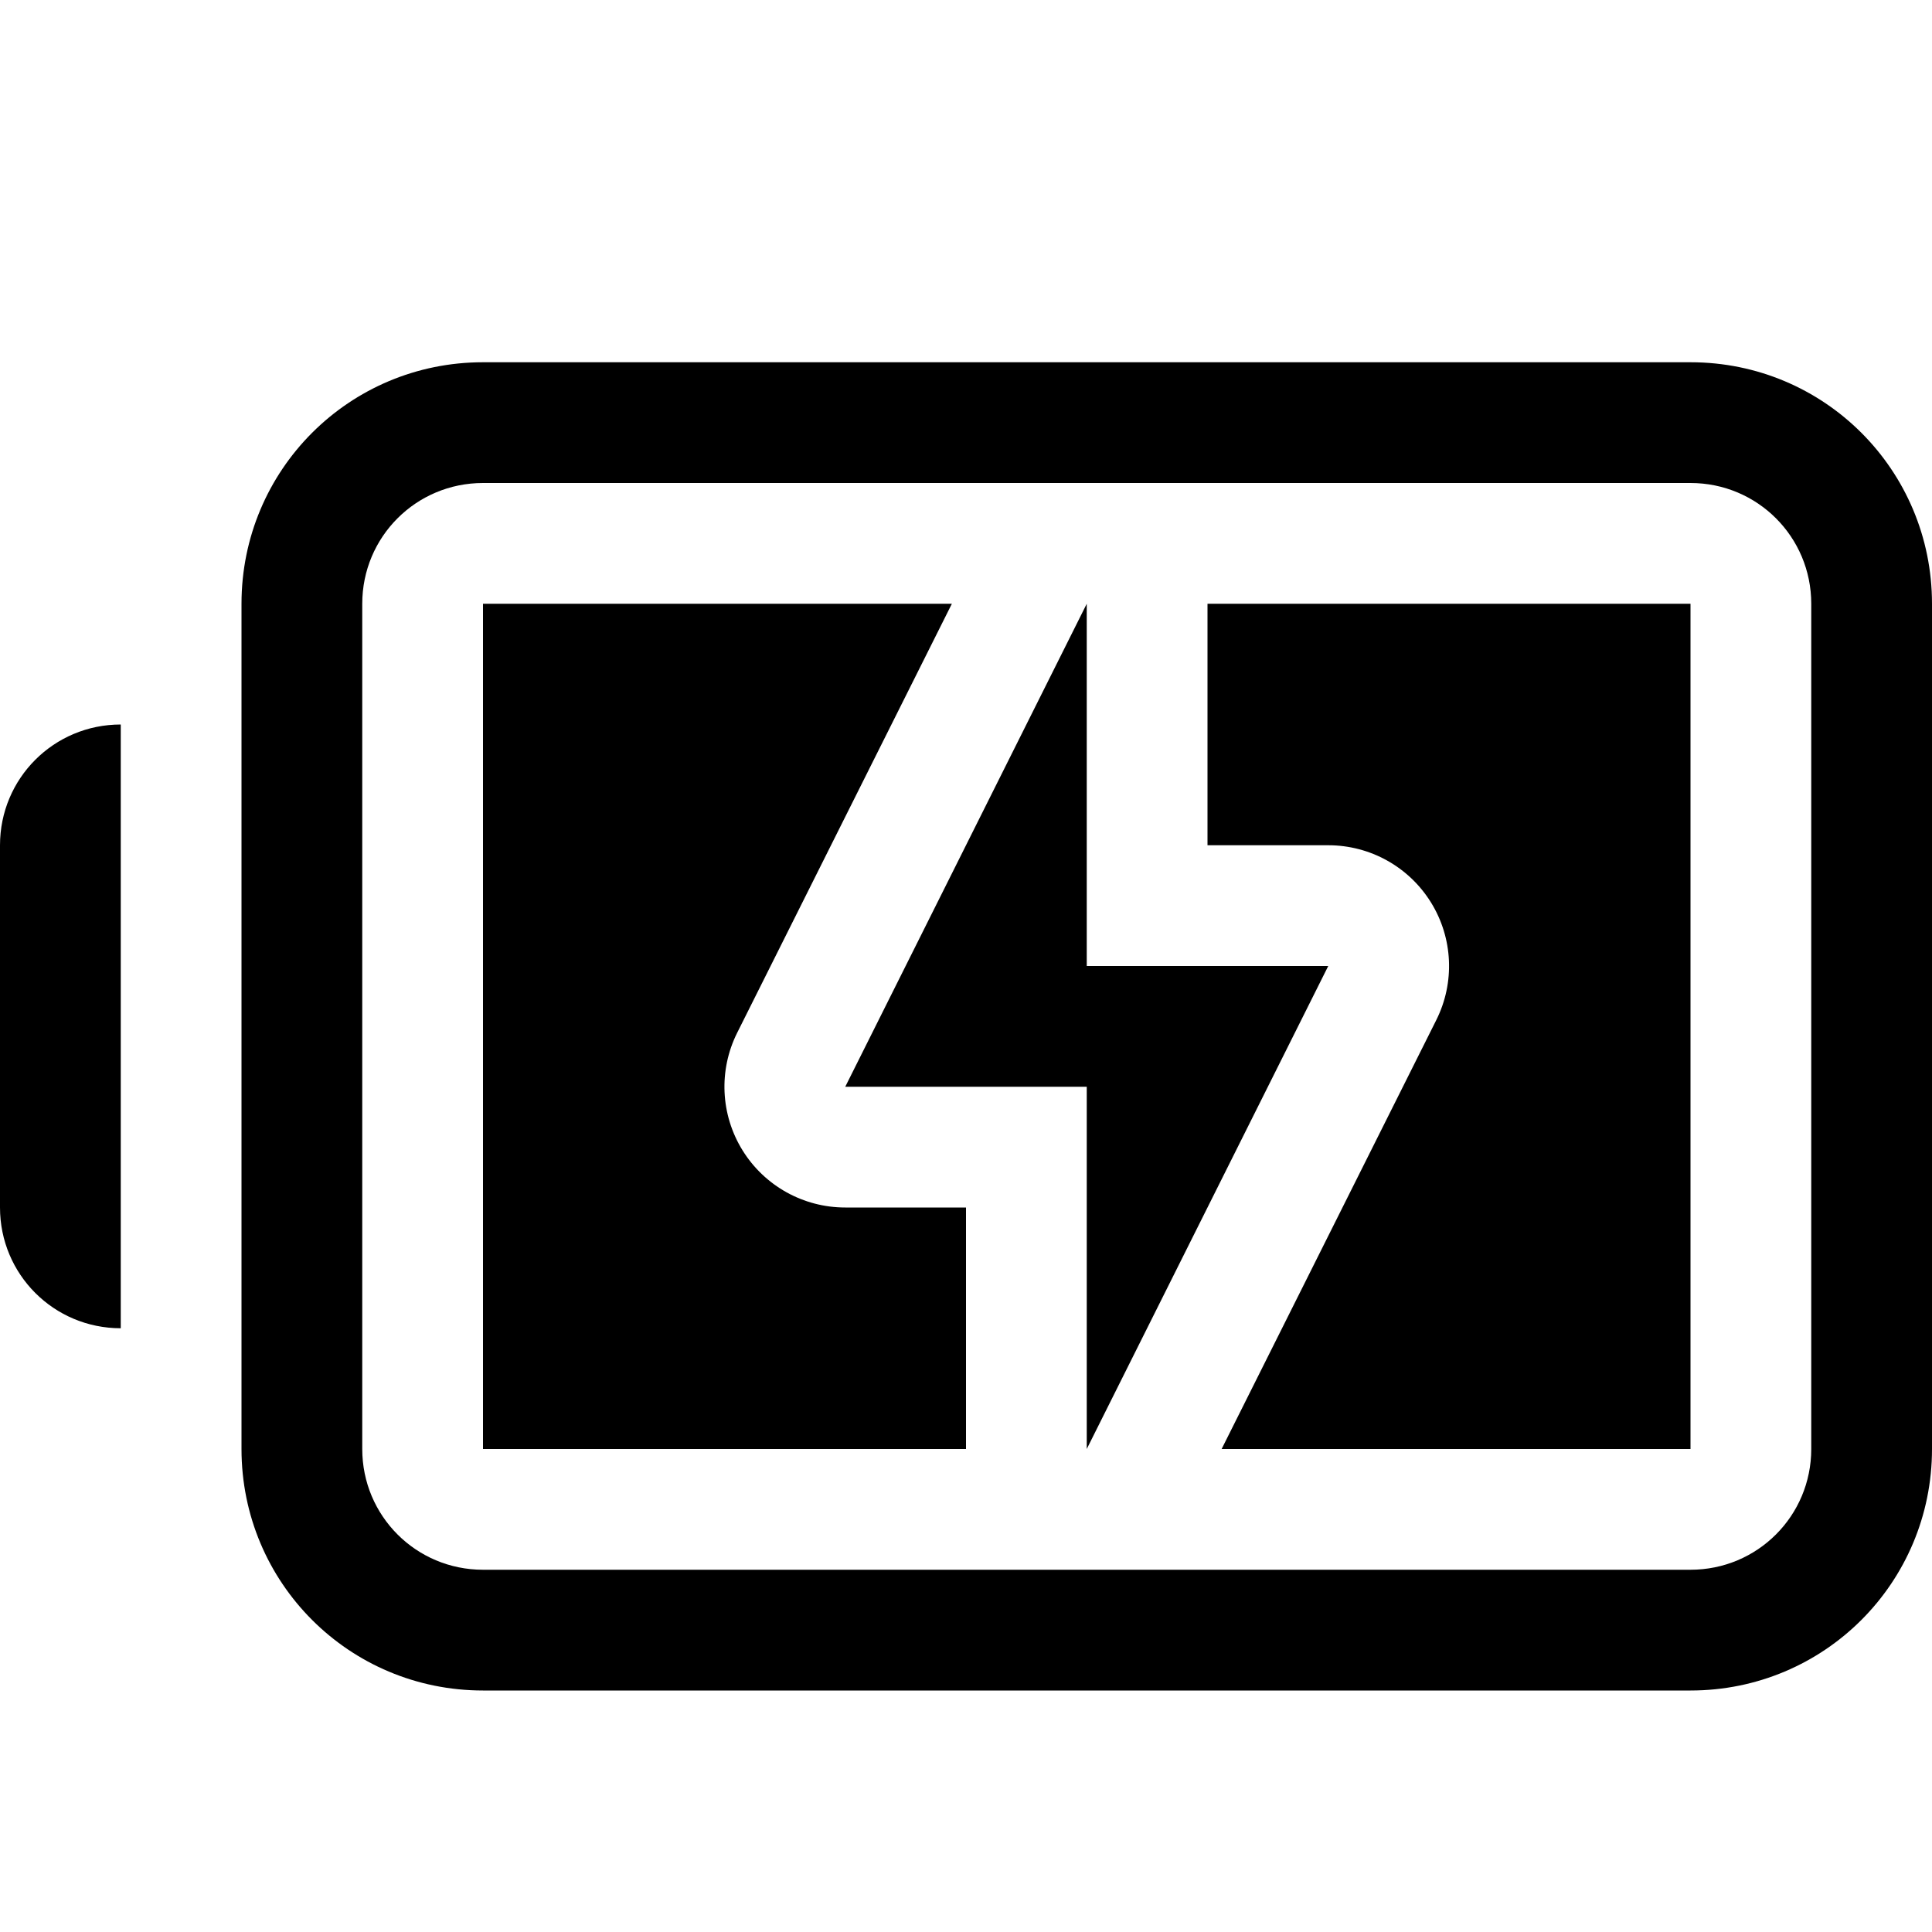
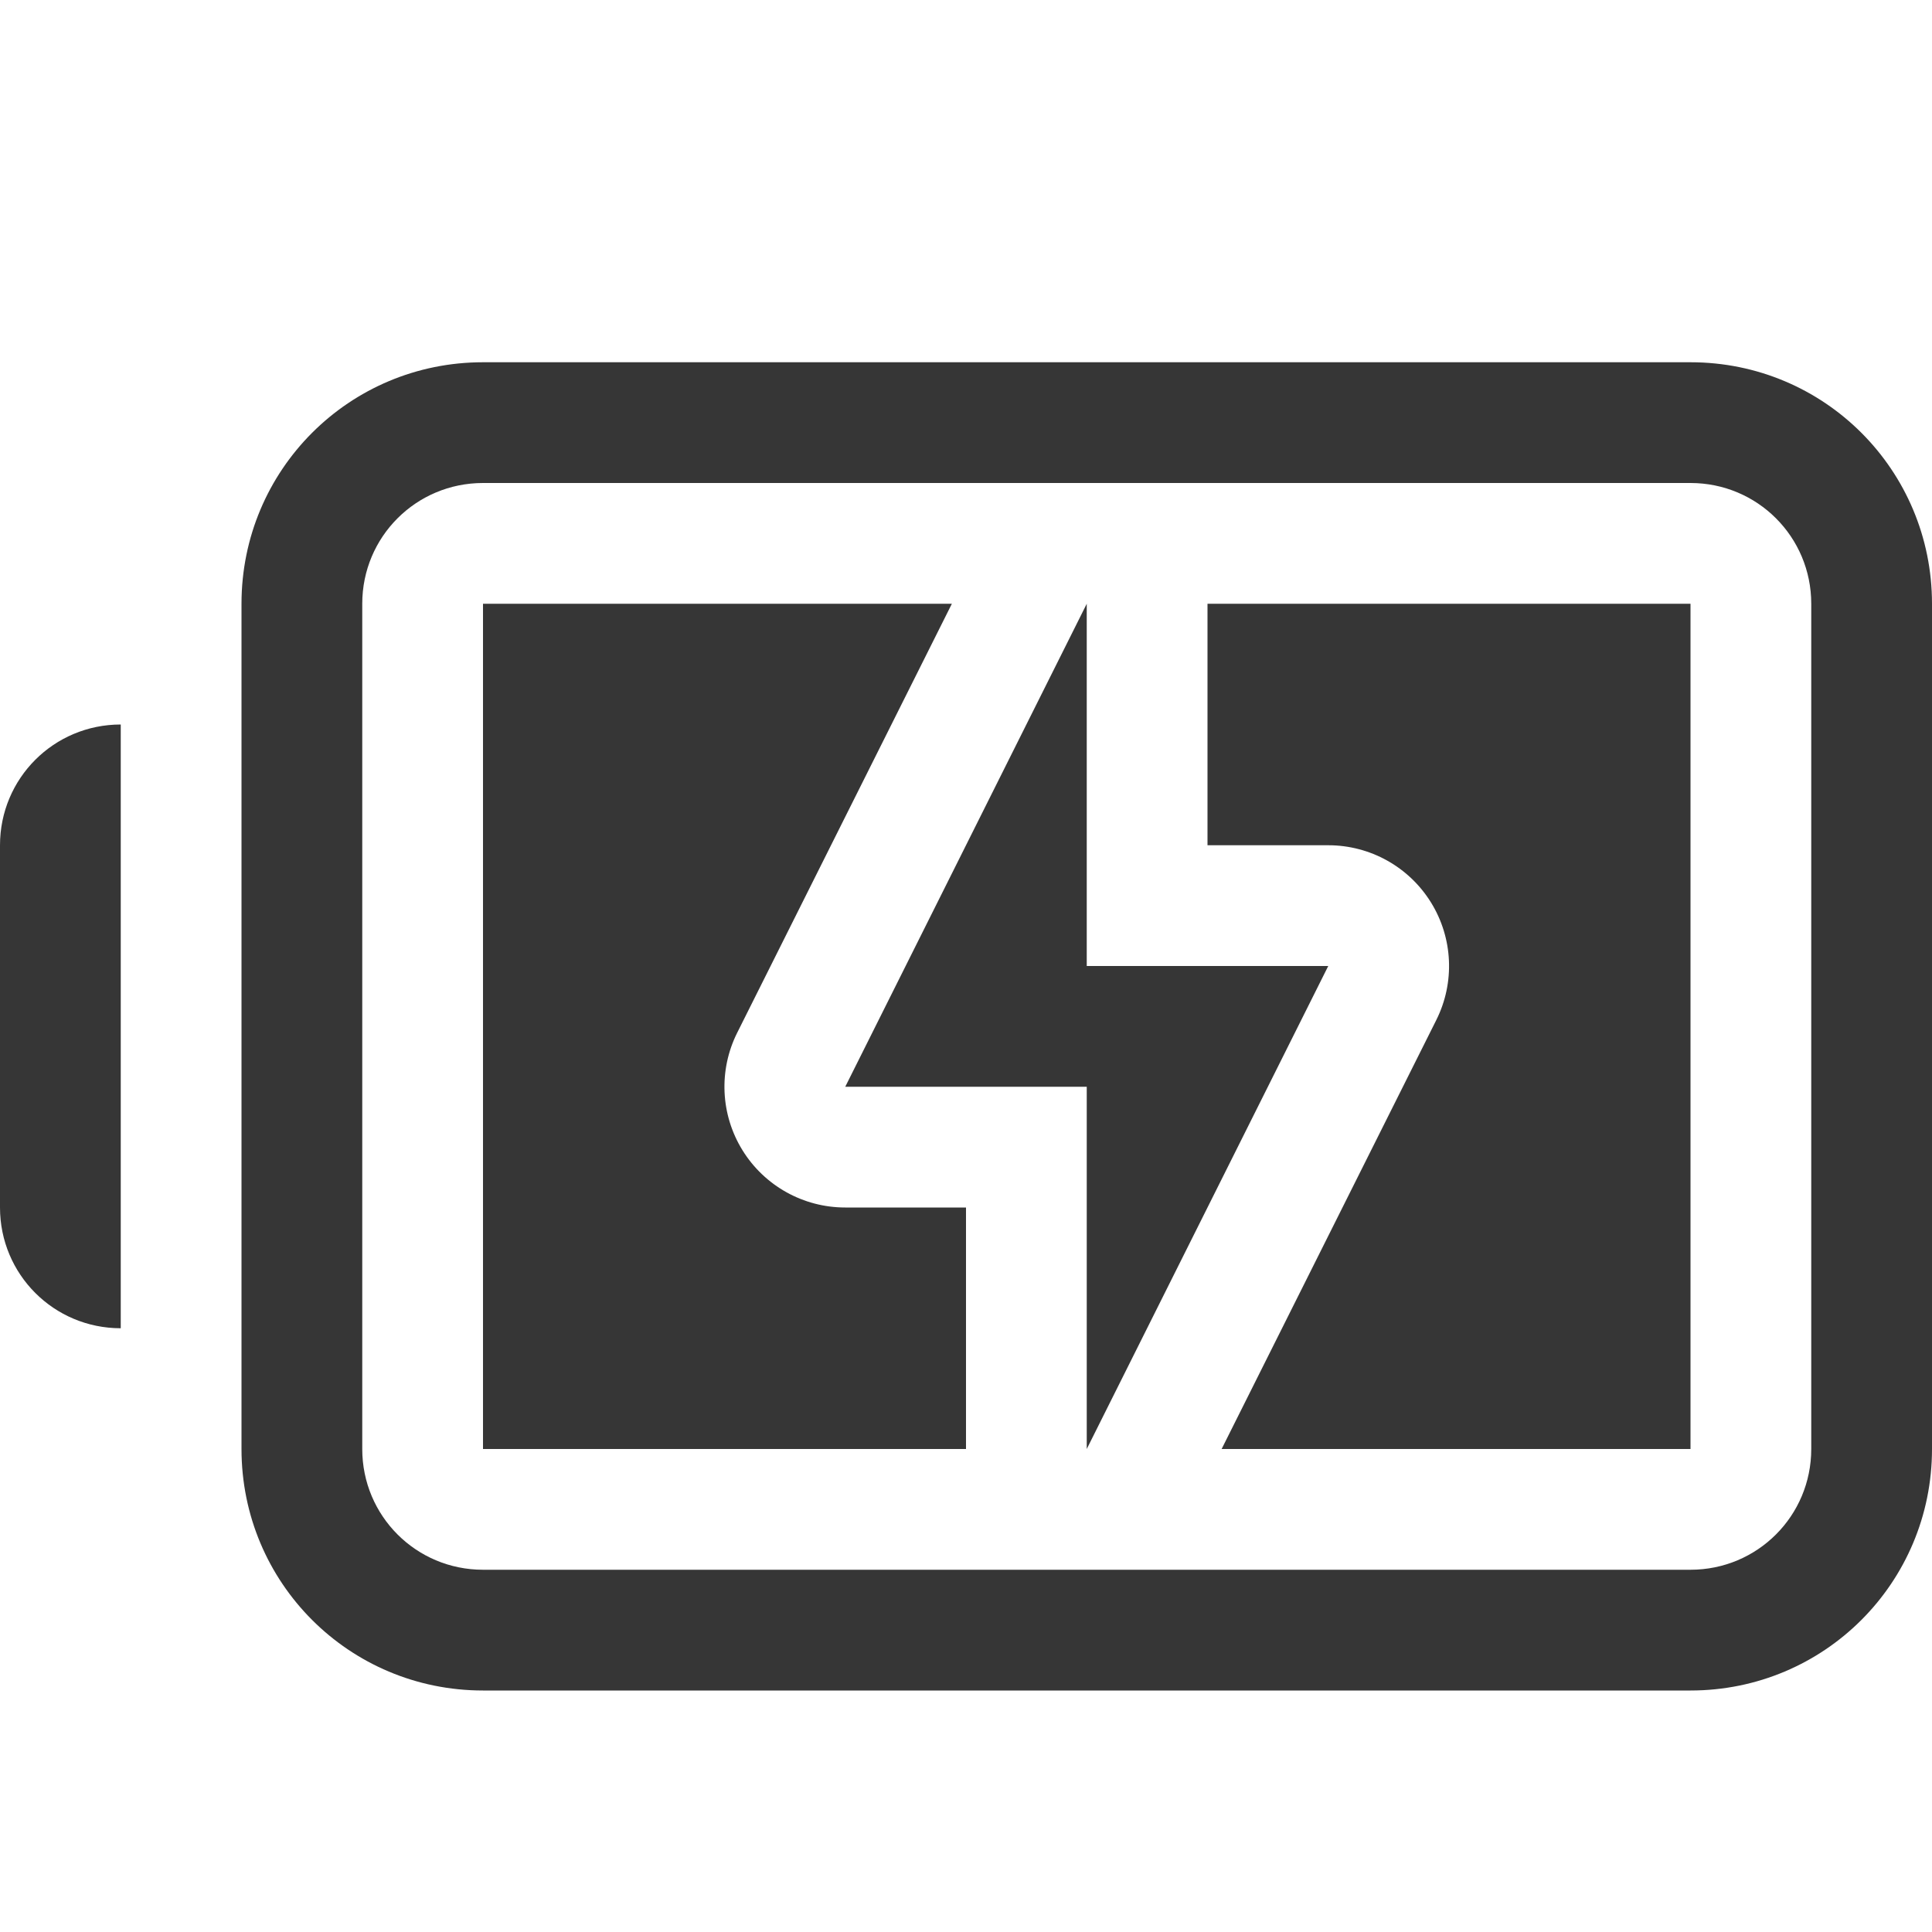
<svg xmlns="http://www.w3.org/2000/svg" width="16" height="16" viewBox="0 0 16 16" version="1.1" id="svg5">
  <defs id="defs2" />
-   <path d="M 1,6 C 0.446,6 0,6.446 0,7 v 3 c 0,0.554 0.446,1 1,1 z M 4,3 C 2.892,3 2,3.892 2,5 v 7 c 0,1.108 0.892,2 2,2 h 10 c 1.108,0 2,-0.892 2,-2 V 5 C 16,3.892 15.108,3 14,3 Z m 0,1 h 10 c 0.554,0 1,0.446 1,1 v 7 c 0,0.554 -0.446,1 -1,1 H 4 C 3.446,13 3,12.554 3,12 V 5 C 3,4.446 3.446,4 4,4 Z" id="path1017" />
-   <path id="path1056" style="fill-opacity:1;stroke-width:1.08" d="M 4 5 L 4 12 L 8 12 L 8 10 L 7 10 A 1 1 0 0 1 6.105 8.553 L 7.883 5 L 4 5 z M 10 5 L 10 7 L 11 7 A 1 1 0 0 1 11.895 8.447 L 10.117 12 L 14 12 L 14 5 L 10 5 z " />
-   <path style="color:#000000;fill:#000000;stroke:none;stroke-width:2;stroke-linecap:round;stroke-linejoin:round;-inkscape-stroke:none" d="m 9,5 v 3 h 2 L 9,12 V 9 H 7 Z" id="path2100" />
+   <path d="M 1,6 C 0.446,6 0,6.446 0,7 v 3 c 0,0.554 0.446,1 1,1 z M 4,3 C 2.892,3 2,3.892 2,5 v 7 c 0,1.108 0.892,2 2,2 h 10 c 1.108,0 2,-0.892 2,-2 V 5 C 16,3.892 15.108,3 14,3 Z m 0,1 h 10 c 0.554,0 1,0.446 1,1 v 7 c 0,0.554 -0.446,1 -1,1 H 4 C 3.446,13 3,12.554 3,12 V 5 C 3,4.446 3.446,4 4,4 Z" id="path1017" style="fill:#363636;fill-opacity:1" />
+   <path id="path1056" style="fill-opacity:1;stroke-width:1.08;fill:#363636" d="M 4 5 L 4 12 L 8 12 L 8 10 L 7 10 A 1 1 0 0 1 6.105 8.553 L 7.883 5 L 4 5 z M 10 5 L 10 7 L 11 7 A 1 1 0 0 1 11.895 8.447 L 10.117 12 L 14 12 L 14 5 L 10 5 z " />
+   <path style="color:#000000;fill:#363636;stroke:none;stroke-width:2;stroke-linecap:round;stroke-linejoin:round;-inkscape-stroke:none;fill-opacity:1" d="m 9,5 v 3 h 2 L 9,12 V 9 H 7 Z" id="path2100" />
</svg>
